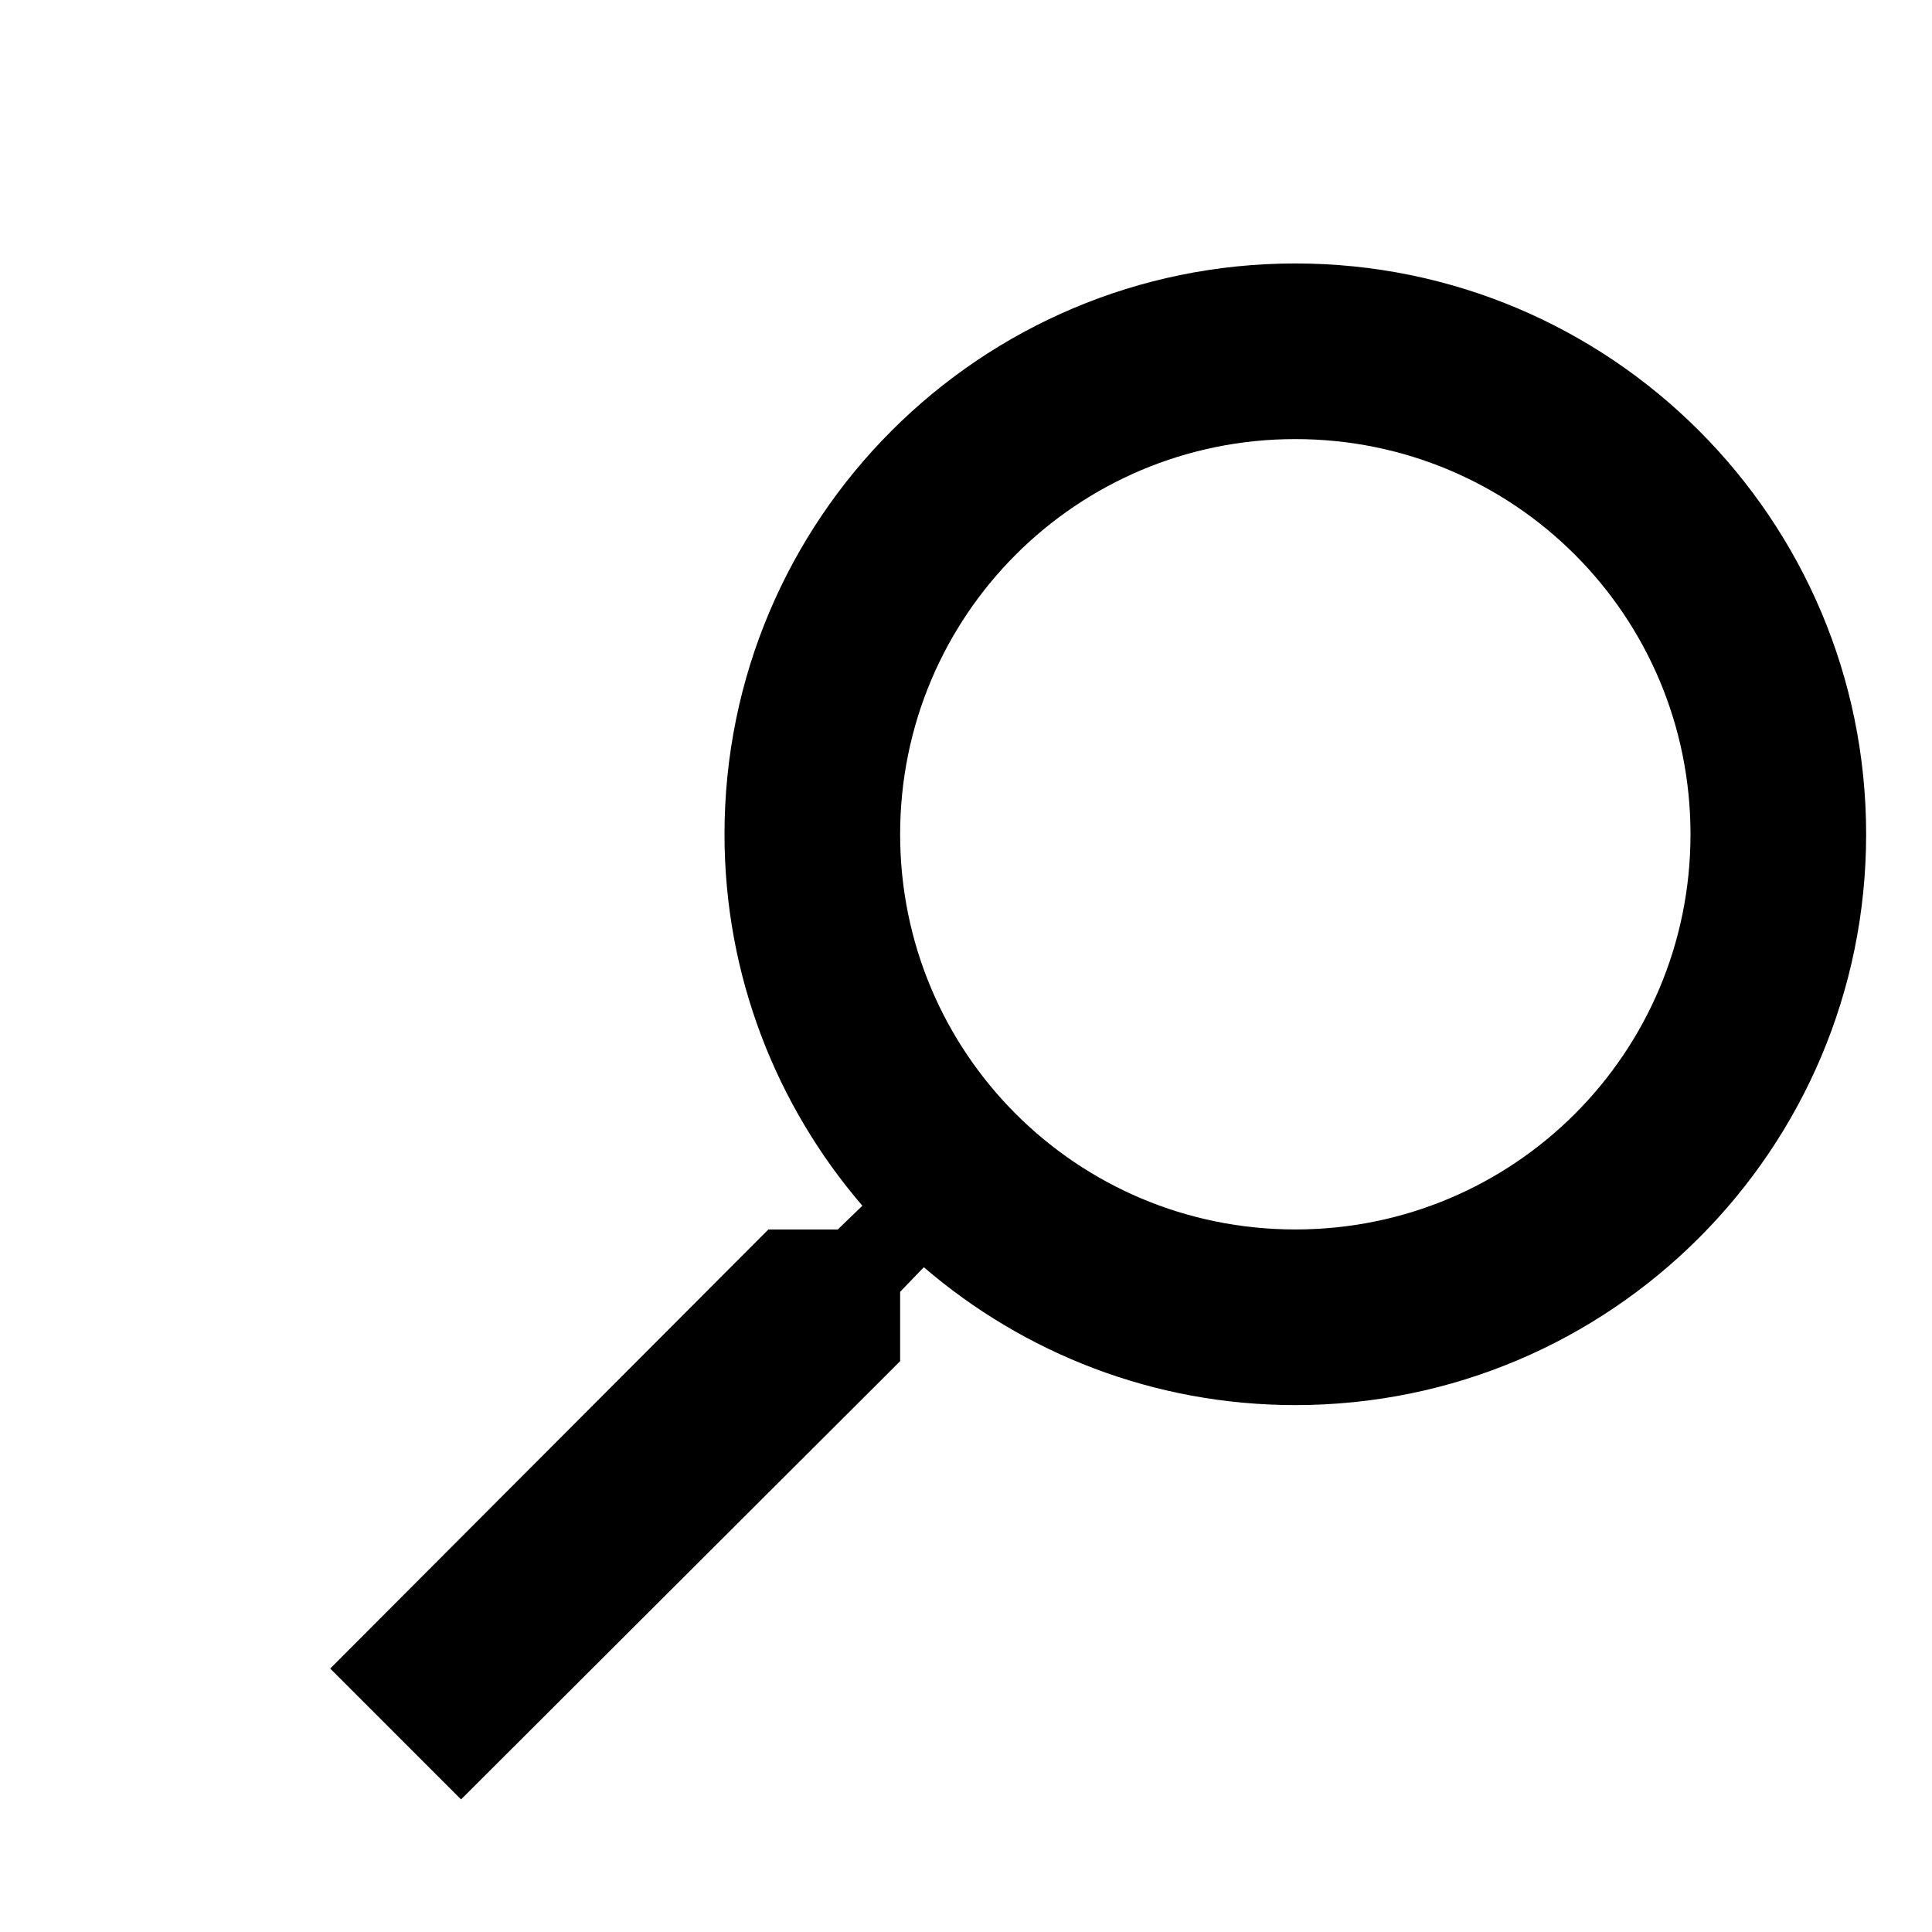
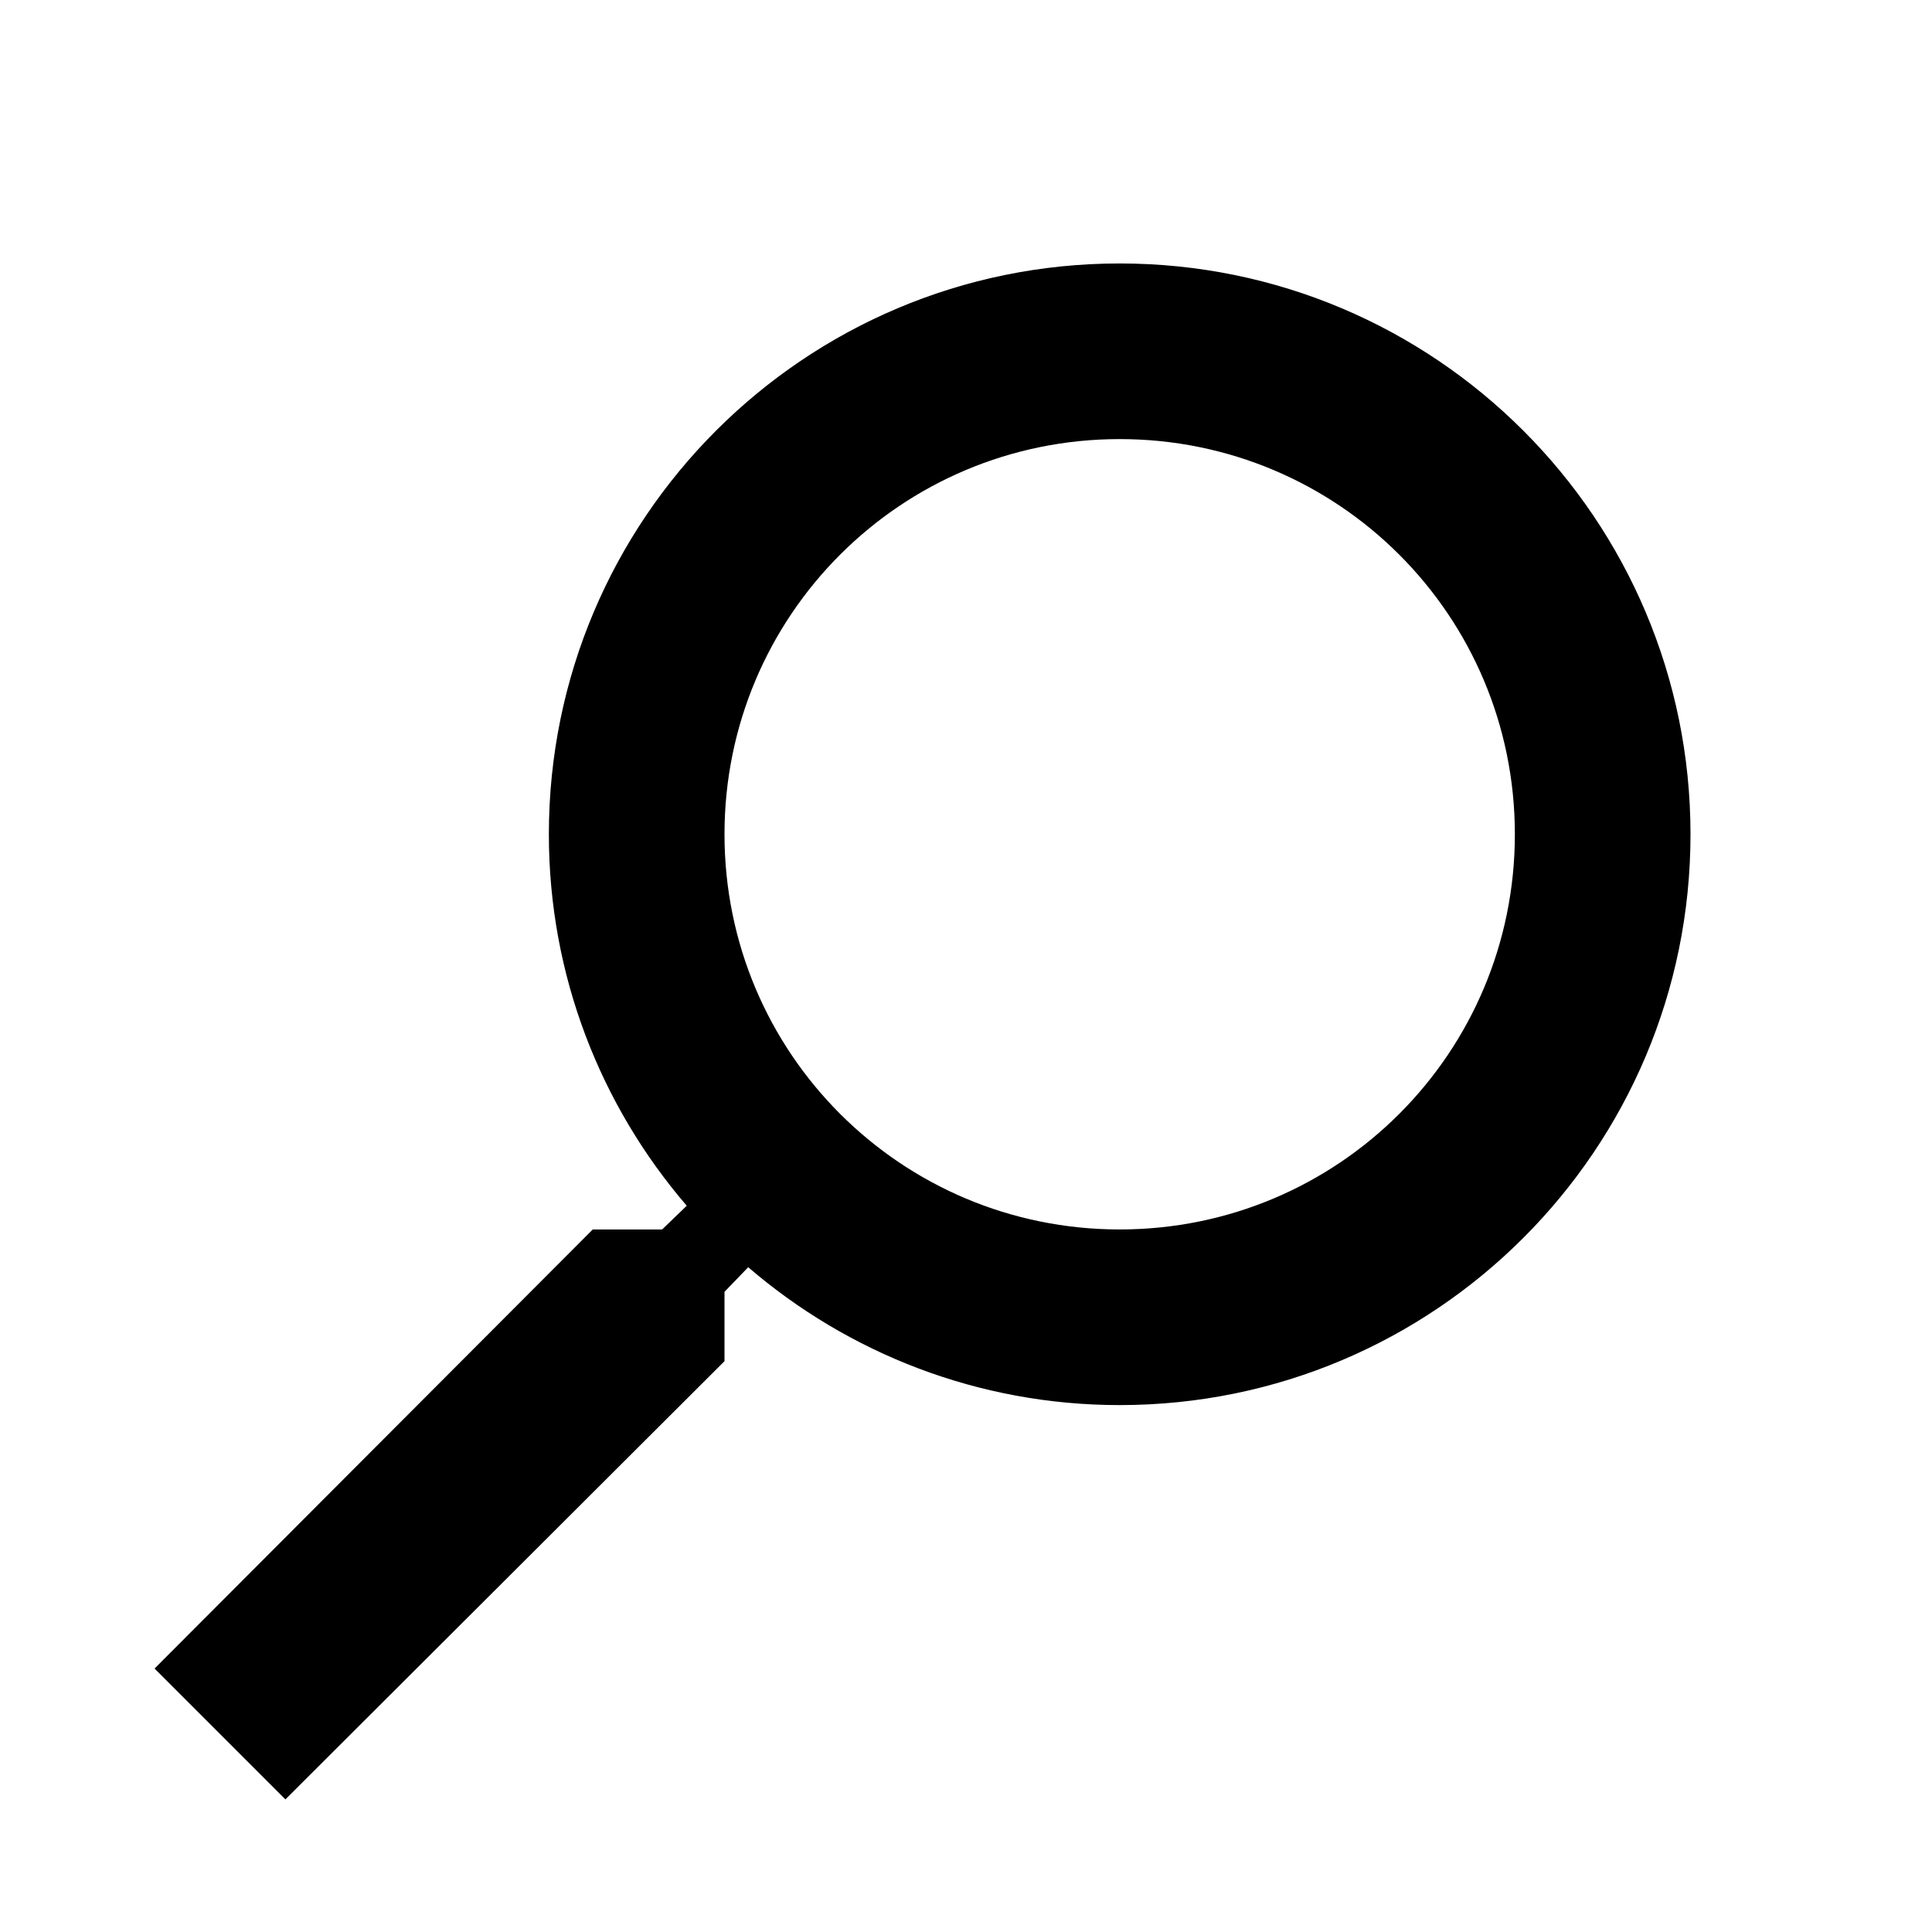
<svg xmlns="http://www.w3.org/2000/svg" width="22" height="22">
  <g>
-     <path transform="rotate(90 12 12)" fill="black" id="svg_1" d="m15.5,13.75l-0.79,0l-0.28,-0.27c0.98,-1.14 1.57,-2.62 1.57,-4.23c0,-3.59 -2.91,-6.5 -6.5,-6.5s-6.5,2.91 -6.5,6.5s2.91,6.5 6.5,6.5c1.61,0 3.09,-0.59 4.23,-1.57l0.27,0.28l0,0.79l5,4.99l1.49,-1.49l-4.99,-5zm-6,0c-2.49,0 -4.5,-2.01 -4.5,-4.5s2.01,-4.5 4.5,-4.5s4.5,2.01 4.5,4.5s-2.01,4.5 -4.5,4.5z" />
+     <path transform="rotate(90 11 11)" fill="black" id="svg_1" d="m15.5,13.75l-0.79,0l-0.28,-0.27c0.98,-1.14 1.57,-2.62 1.57,-4.23c0,-3.59 -2.91,-6.5 -6.5,-6.5s-6.5,2.91 -6.5,6.5s2.91,6.5 6.5,6.5c1.61,0 3.09,-0.59 4.23,-1.57l0.27,0.28l0,0.79l5,4.99l1.49,-1.49l-4.99,-5zm-6,0c-2.49,0 -4.5,-2.01 -4.5,-4.5s2.01,-4.5 4.5,-4.5s4.5,2.01 4.5,4.5s-2.01,4.5 -4.5,4.5z" />
  </g>
</svg>
